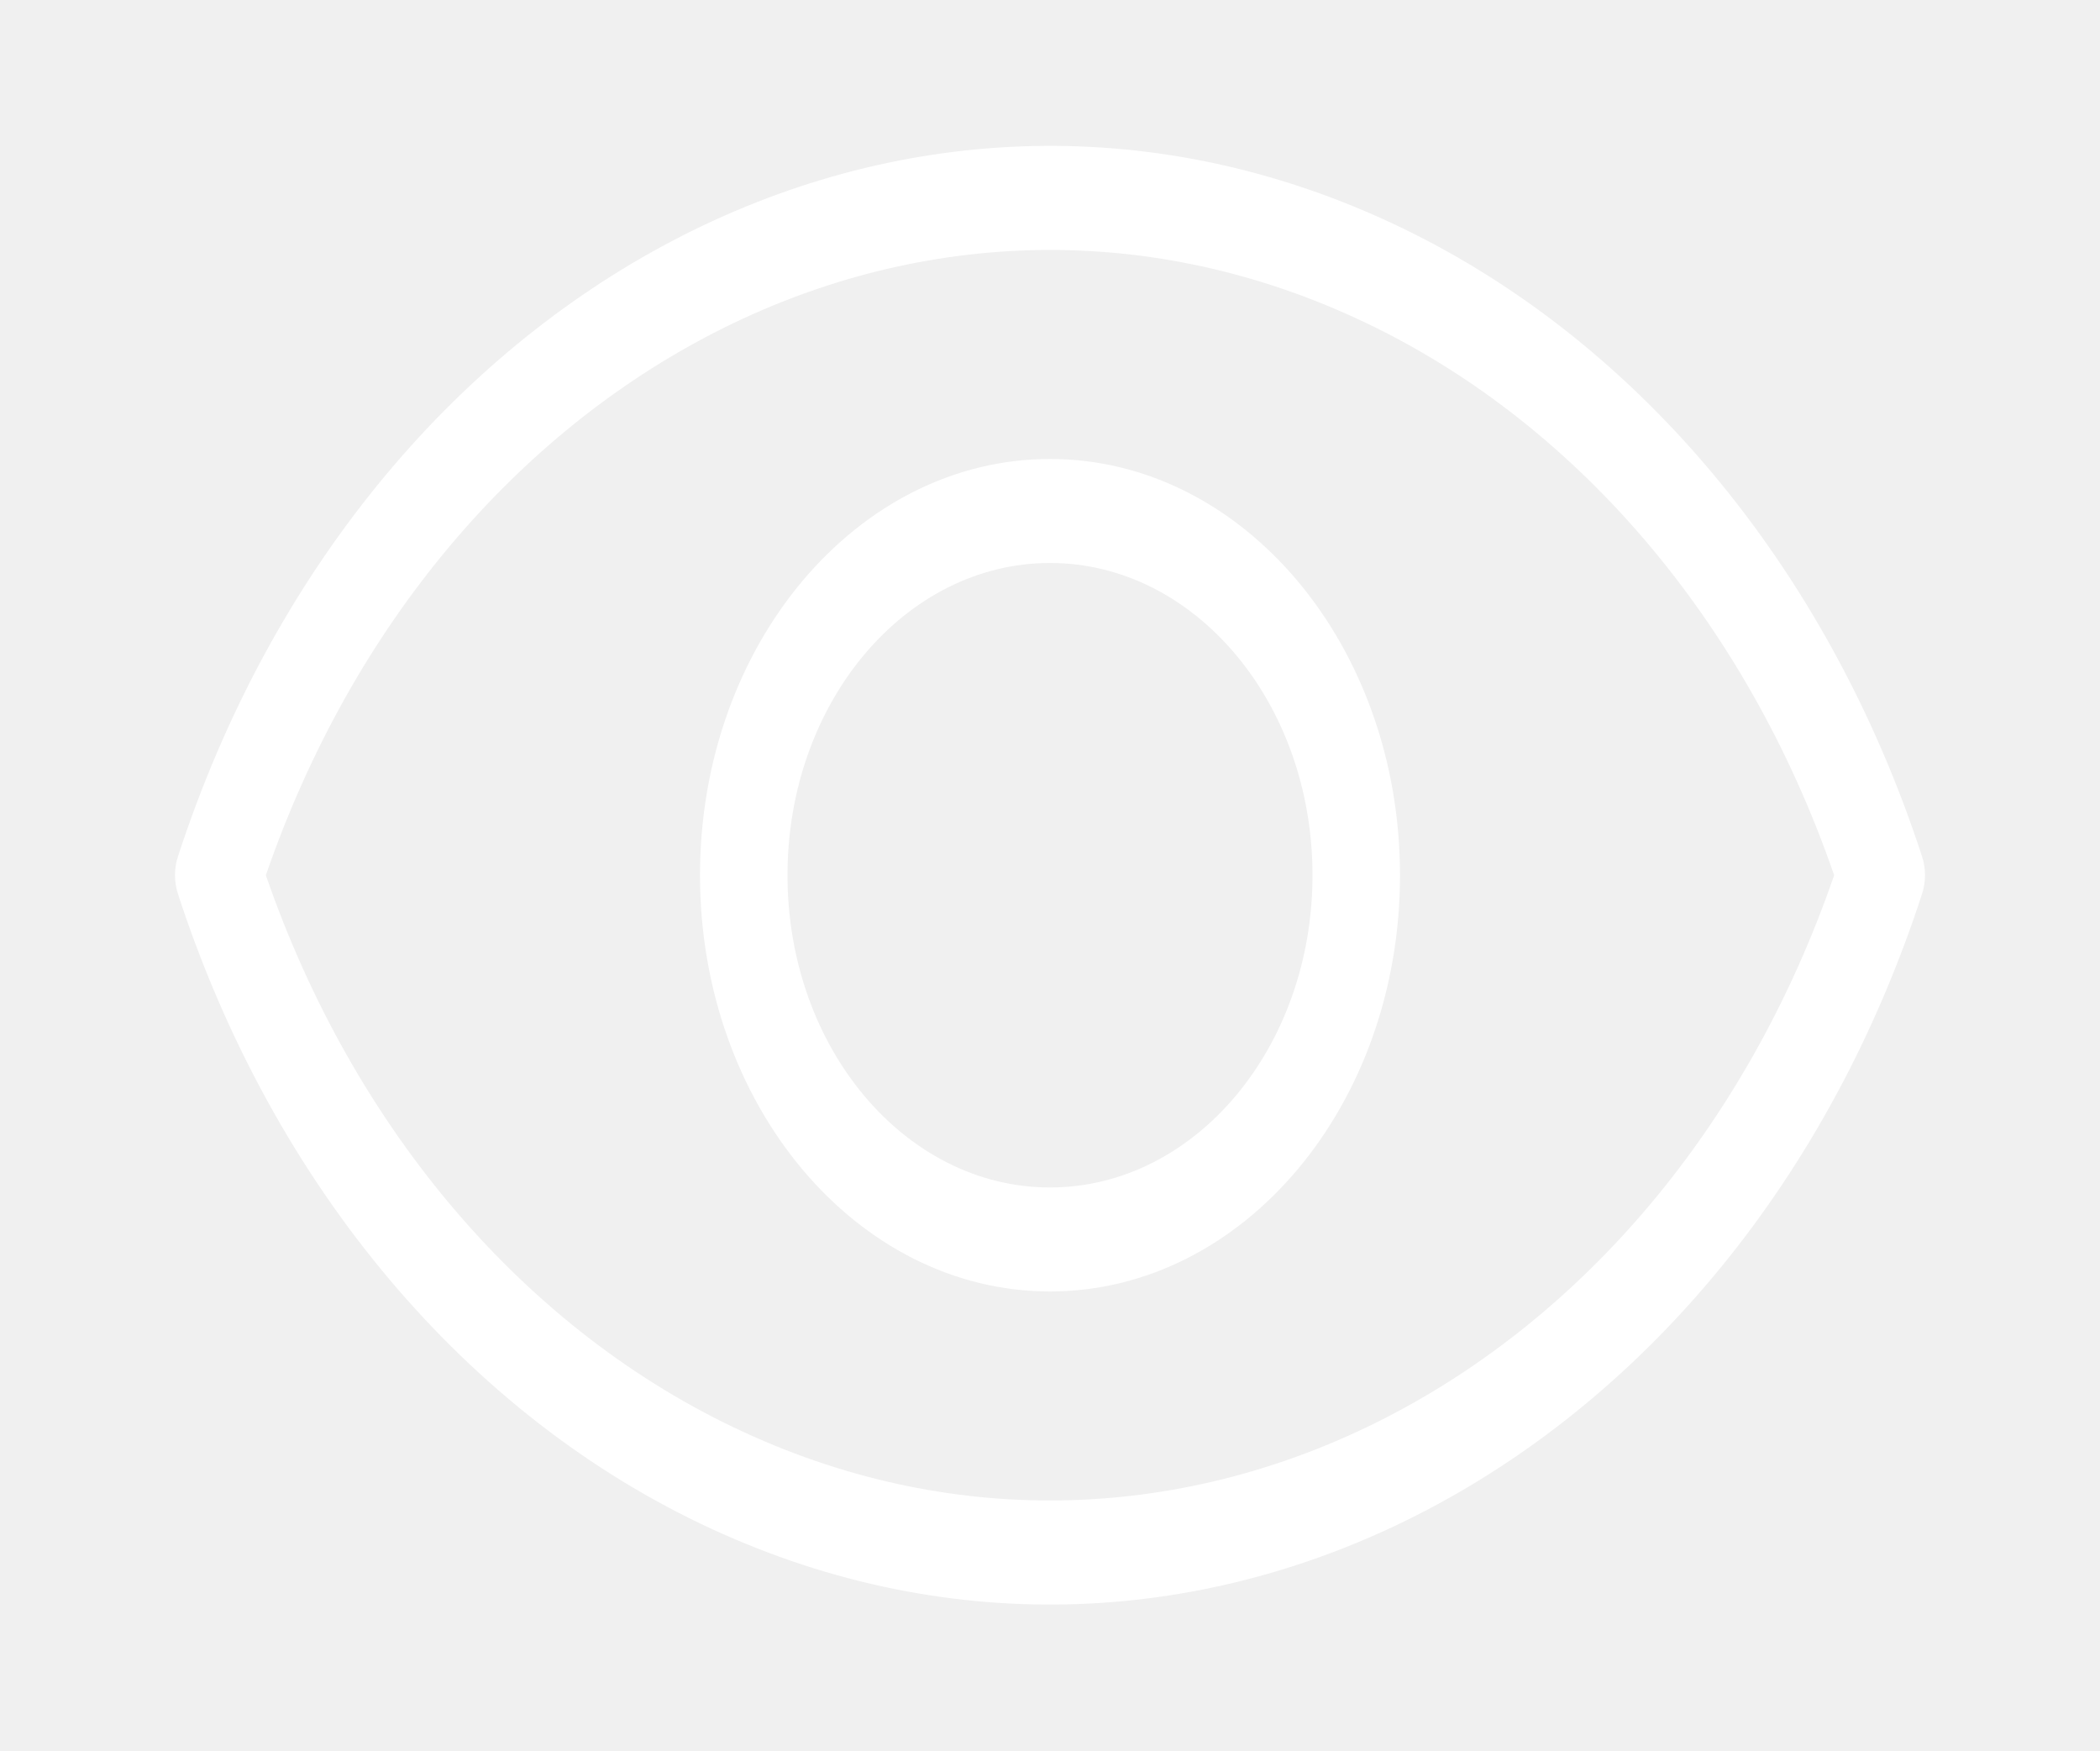
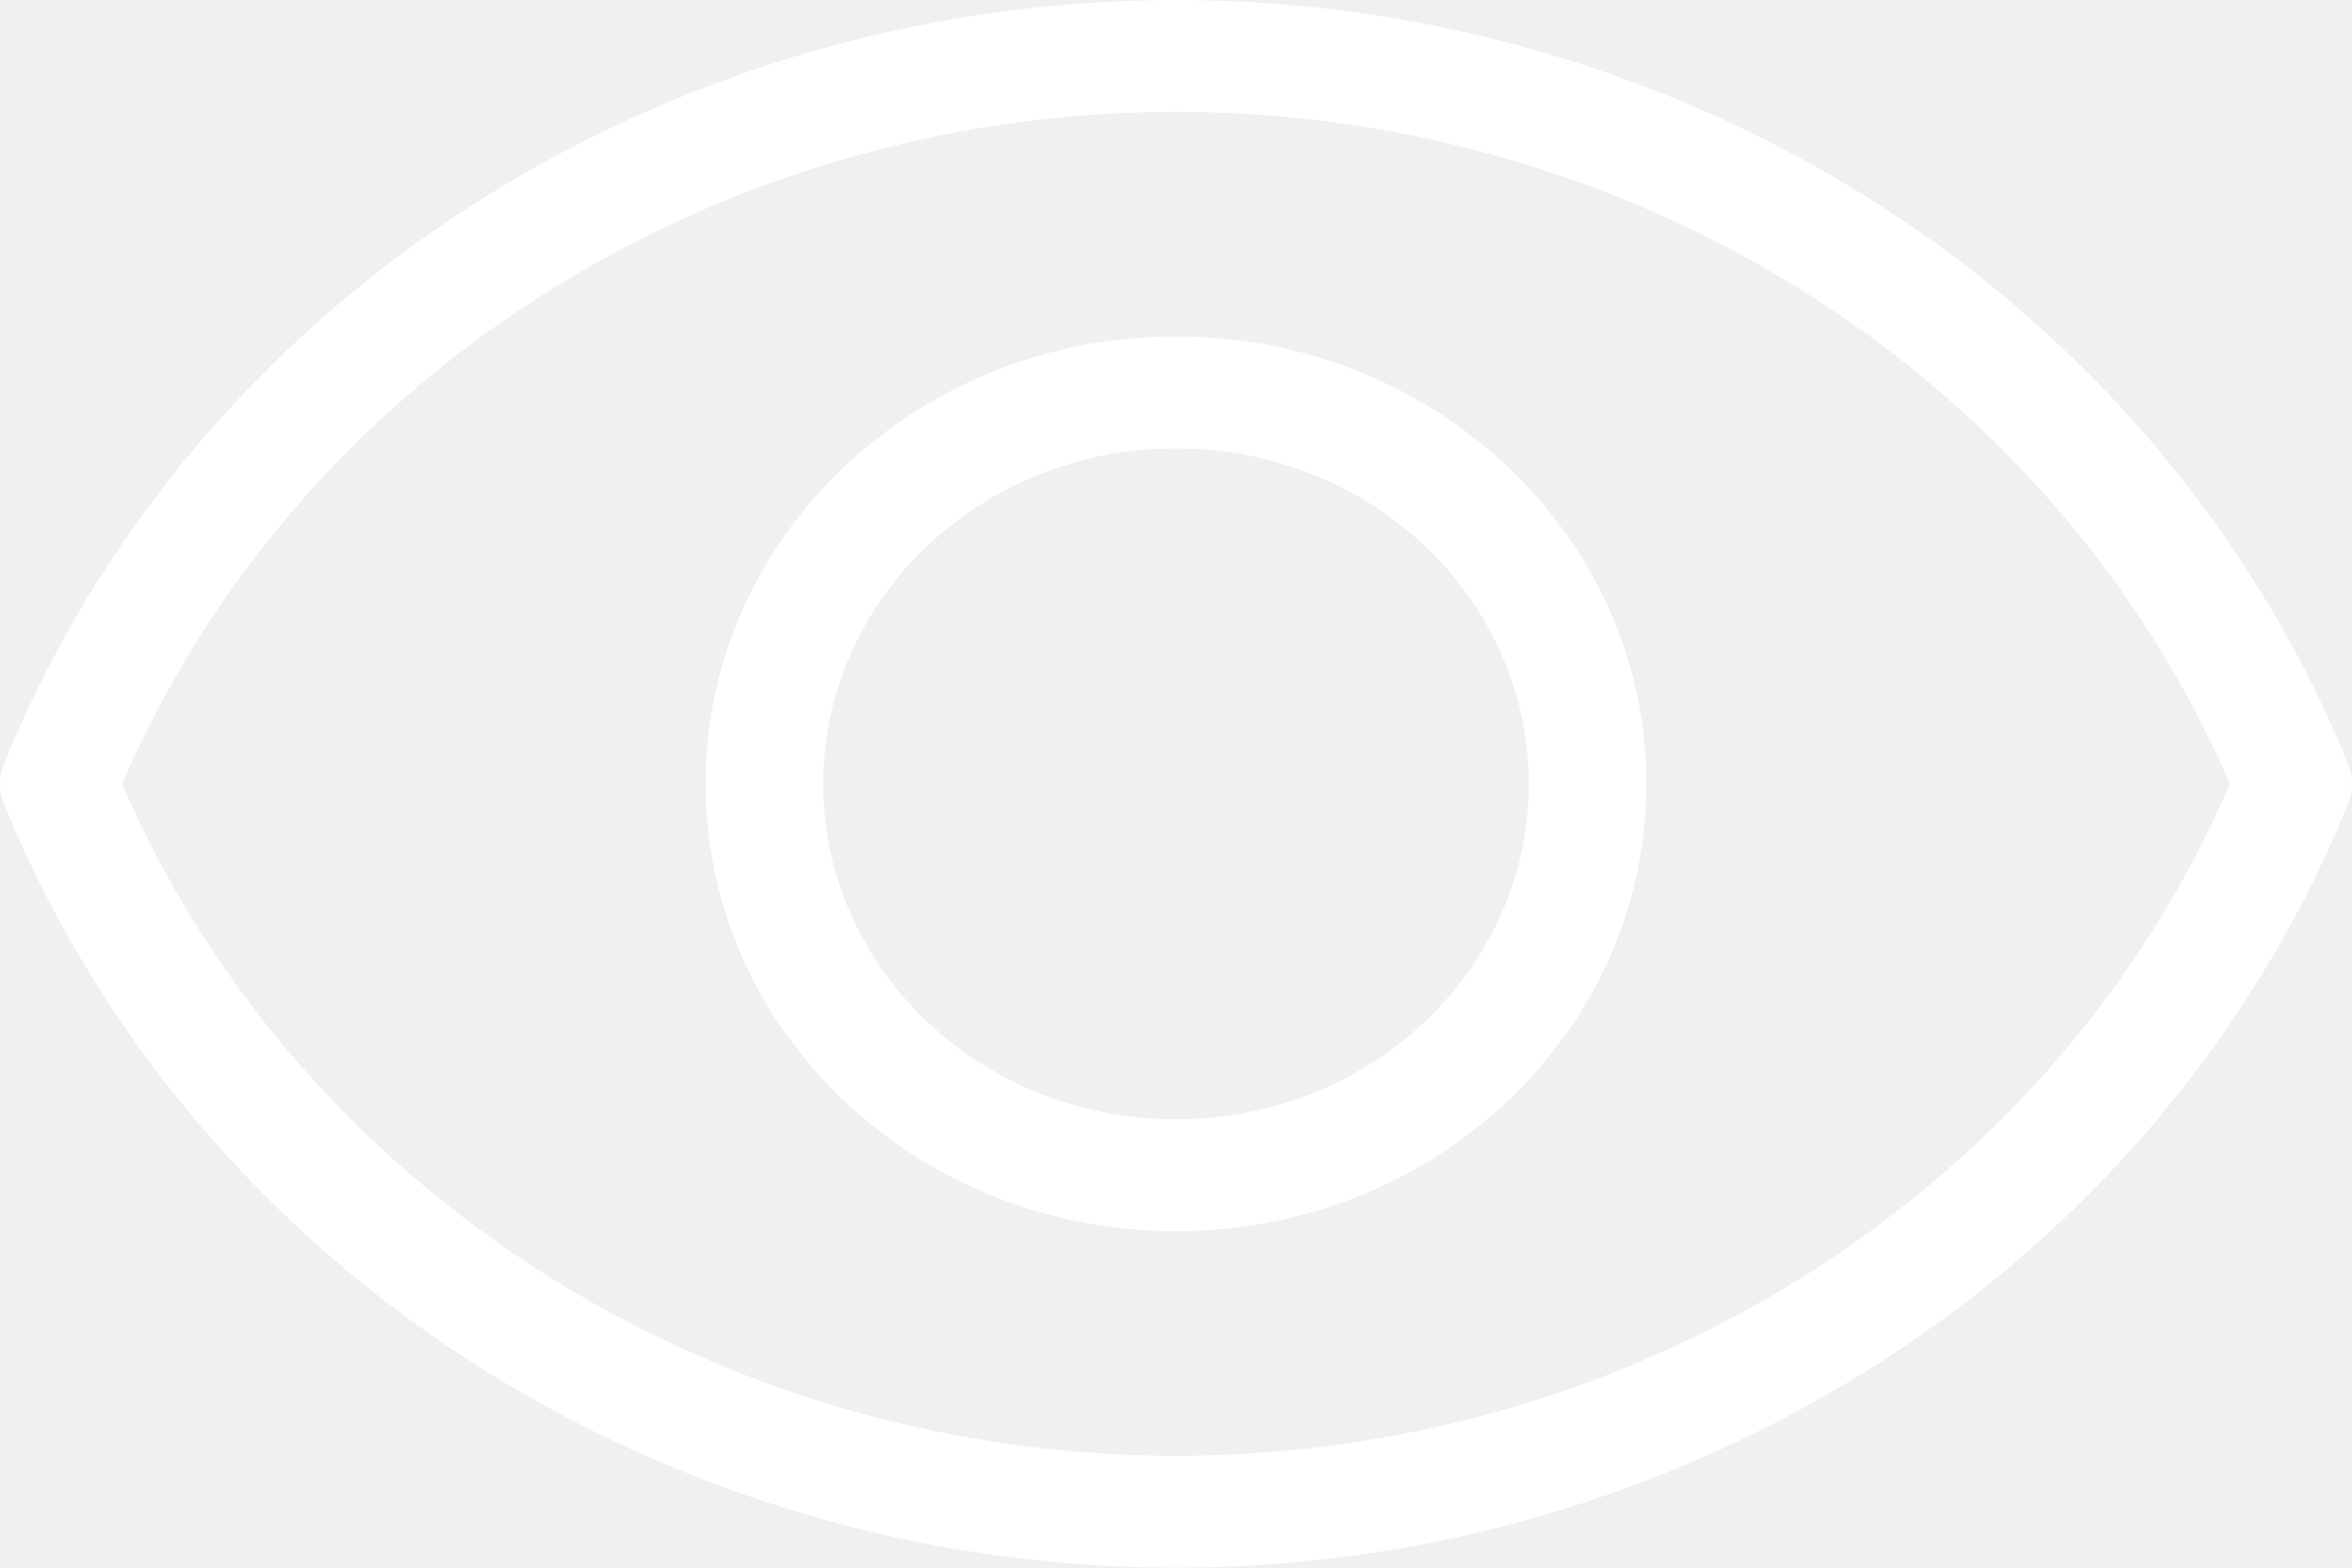
- <svg xmlns="http://www.w3.org/2000/svg" width="24px" height="20px" viewBox="0 0 24 24" version="1.1">
-   <g id="Element/Icon/Eye" stroke="none" stroke-width="1" fill="none" fill-rule="evenodd">
-     <g id="eye" transform="translate(0, 2)" fill="#FFFFFF" fill-rule="nonzero">
-       <path d="M0.041,9.742 C2.602,1.888 10.032,-2.01 16.637,1.036 C19.999,2.585 22.656,5.745 23.959,9.742 C24.014,9.908 24.014,10.092 23.959,10.258 C21.398,18.112 13.968,22.01 7.363,18.964 C4.001,17.415 1.344,14.255 0.041,10.258 C-0.014,10.092 -0.014,9.908 0.041,9.742 Z M7.797,17.634 C13.711,20.361 20.355,16.946 22.754,10 C21.544,6.499 19.178,3.737 16.203,2.366 C10.289,-0.361 3.645,3.054 1.246,10 C2.456,13.501 4.822,16.263 7.797,17.634 Z M12,15.707 C9.349,15.707 7.2,13.152 7.2,10 C7.2,6.848 9.349,4.293 12,4.293 C14.651,4.293 16.8,6.848 16.8,10 C16.8,13.152 14.651,15.707 12,15.707 Z M12,14.281 C13.988,14.281 15.6,12.364 15.6,10 C15.6,7.636 13.988,5.719 12,5.719 C10.012,5.719 8.4,7.636 8.4,10 C8.4,12.364 10.012,14.281 12,14.281 Z" id="Shape" />
+ <svg xmlns="http://www.w3.org/2000/svg" width="24px" height="16px" viewBox="0 0 24 16" version="1.1">
+   <g id="Symbols" stroke="none" stroke-width="1" fill="none" fill-rule="evenodd">
+     <g id="Element/Icon/Eye" transform="translate(0, -4)" fill="#FFFFFF" fill-rule="nonzero">
+       <g id="eye" transform="translate(0, 4)">
+         <path d="M0.041,7.794 C2.602,1.511 10.032,-1.608 16.637,0.829 C19.999,2.068 22.656,4.596 23.959,7.794 C24.014,7.926 24.014,8.074 23.959,8.206 C21.398,14.489 13.968,17.608 7.363,15.171 C4.001,13.932 1.344,11.404 0.041,8.206 C-0.014,8.074 -0.014,7.926 0.041,7.794 Z M7.797,14.107 C13.711,16.289 20.355,13.557 22.754,8 C21.544,5.2 19.178,2.99 16.203,1.893 C10.289,-0.289 3.645,2.443 1.246,8 C2.456,10.8 4.822,13.01 7.797,14.107 Z M12,12.566 C9.349,12.566 7.2,10.522 7.2,8 C7.2,5.478 9.349,3.434 12,3.434 C14.651,3.434 16.8,5.478 16.8,8 C16.8,10.522 14.651,12.566 12,12.566 Z M12,11.424 C13.988,11.424 15.6,9.891 15.6,8 C15.6,6.109 13.988,4.576 12,4.576 C10.012,4.576 8.4,6.109 8.4,8 C8.4,9.891 10.012,11.424 12,11.424 Z" id="Shape" />
+       </g>
    </g>
  </g>
</svg>
